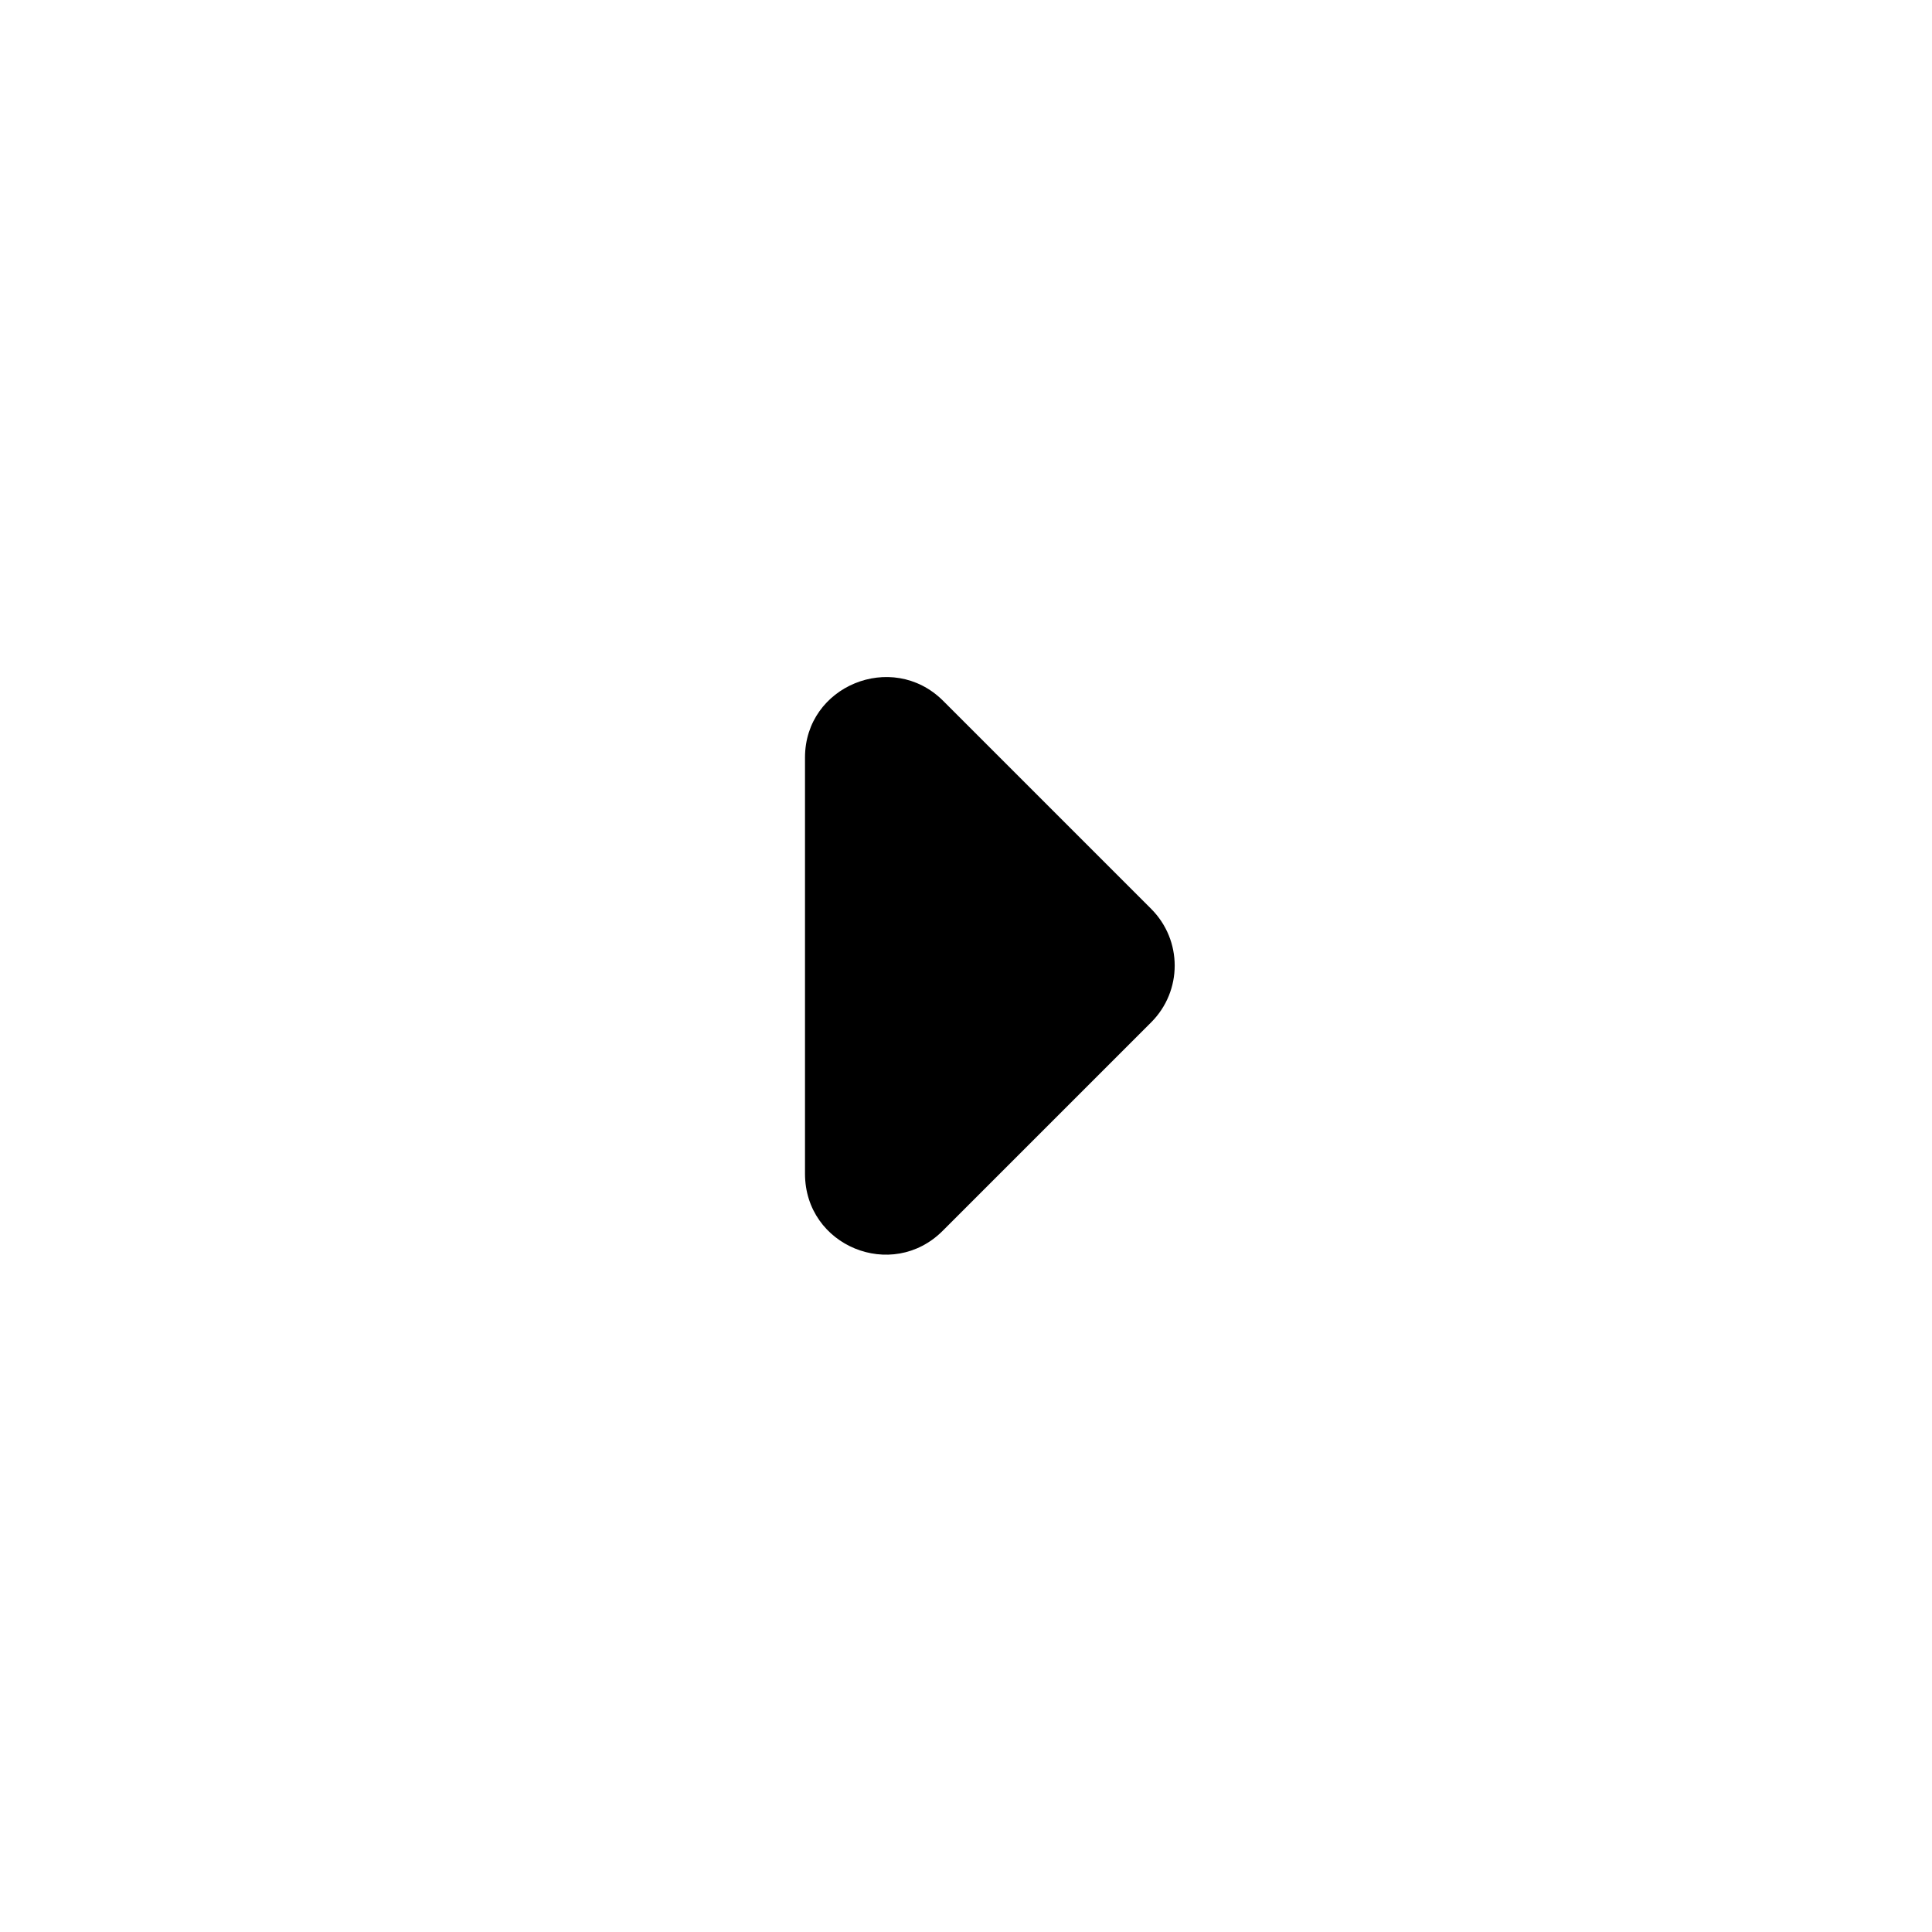
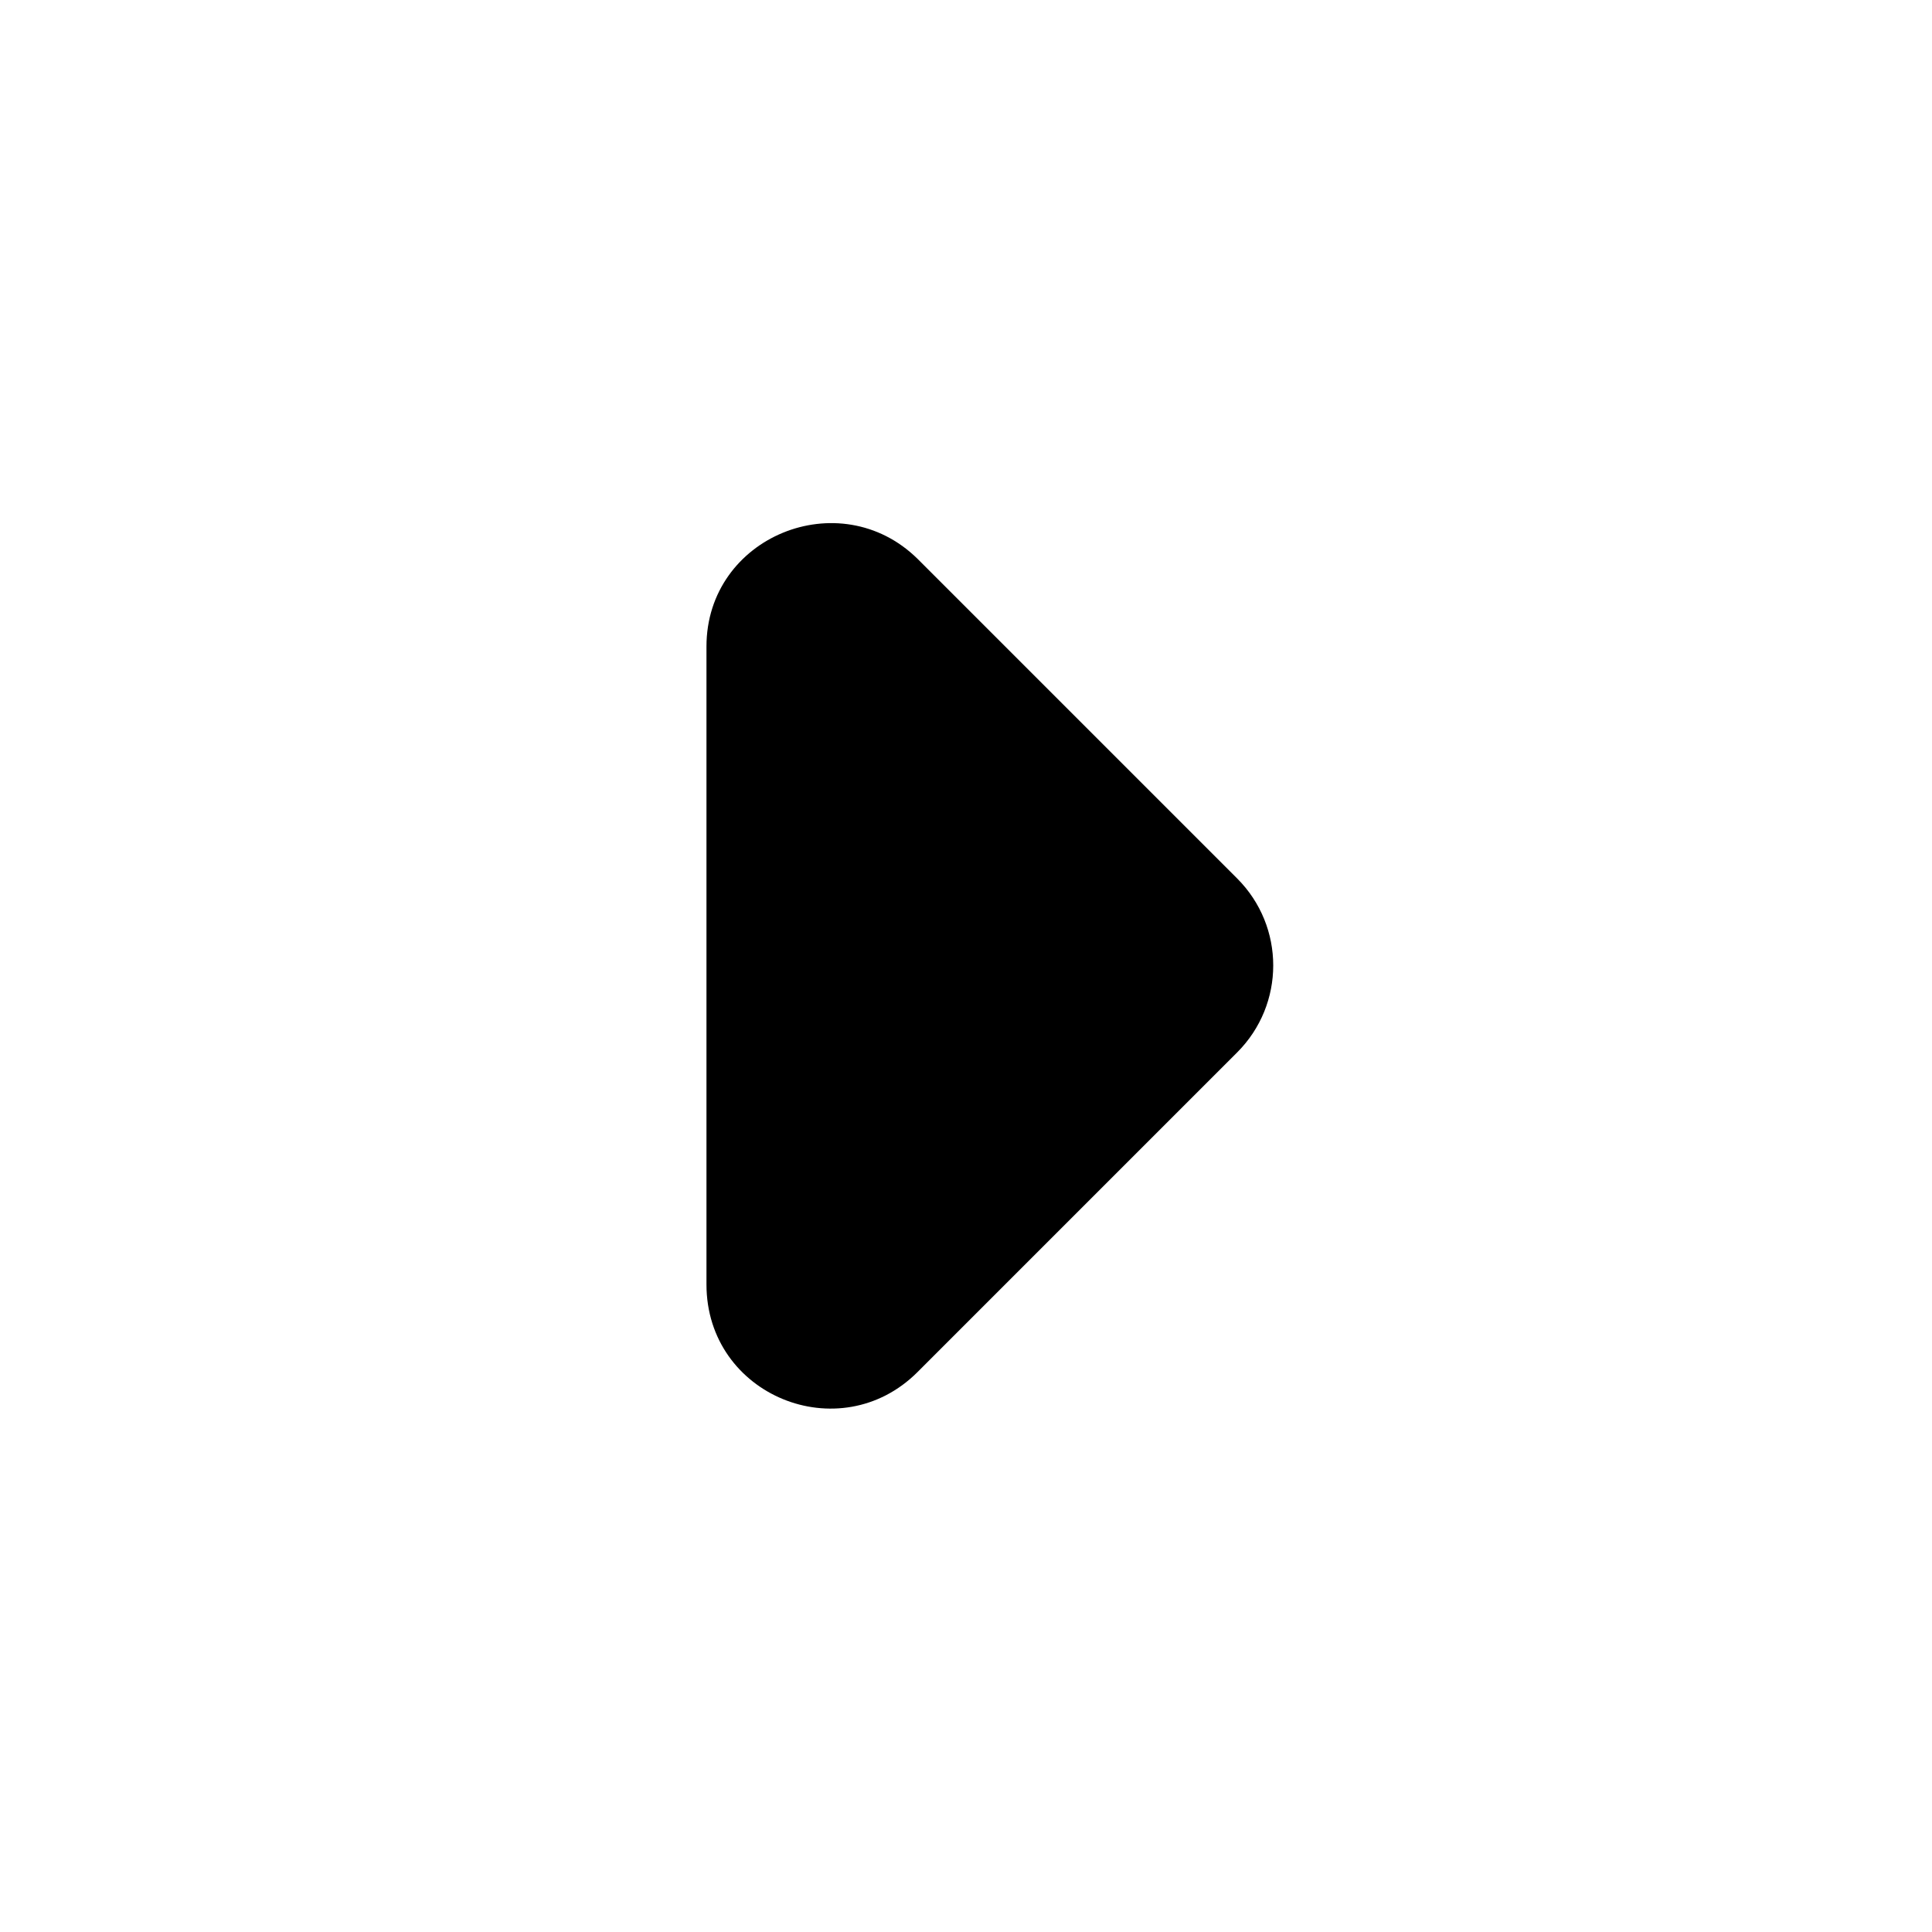
<svg xmlns="http://www.w3.org/2000/svg" width="24" height="24" viewBox="0 0 24 24">
-   <path d="M11.71 15.29L14.3 12.7C14.69 12.31 14.69 11.68 14.3 11.29L11.71 8.7C11.08 8.08 10 8.52 10 9.41V14.58C10 15.48 11.08 15.92 11.71 15.29Z" />
+   <path d="M11.398 17.044L15.368 13.074C15.966 12.476 15.966 11.51 15.368 10.912L11.398 6.942C10.432 5.992 8.776 6.666 8.776 8.031V15.956C8.776 17.336 10.432 18.01 11.398 17.044Z" />
</svg>
